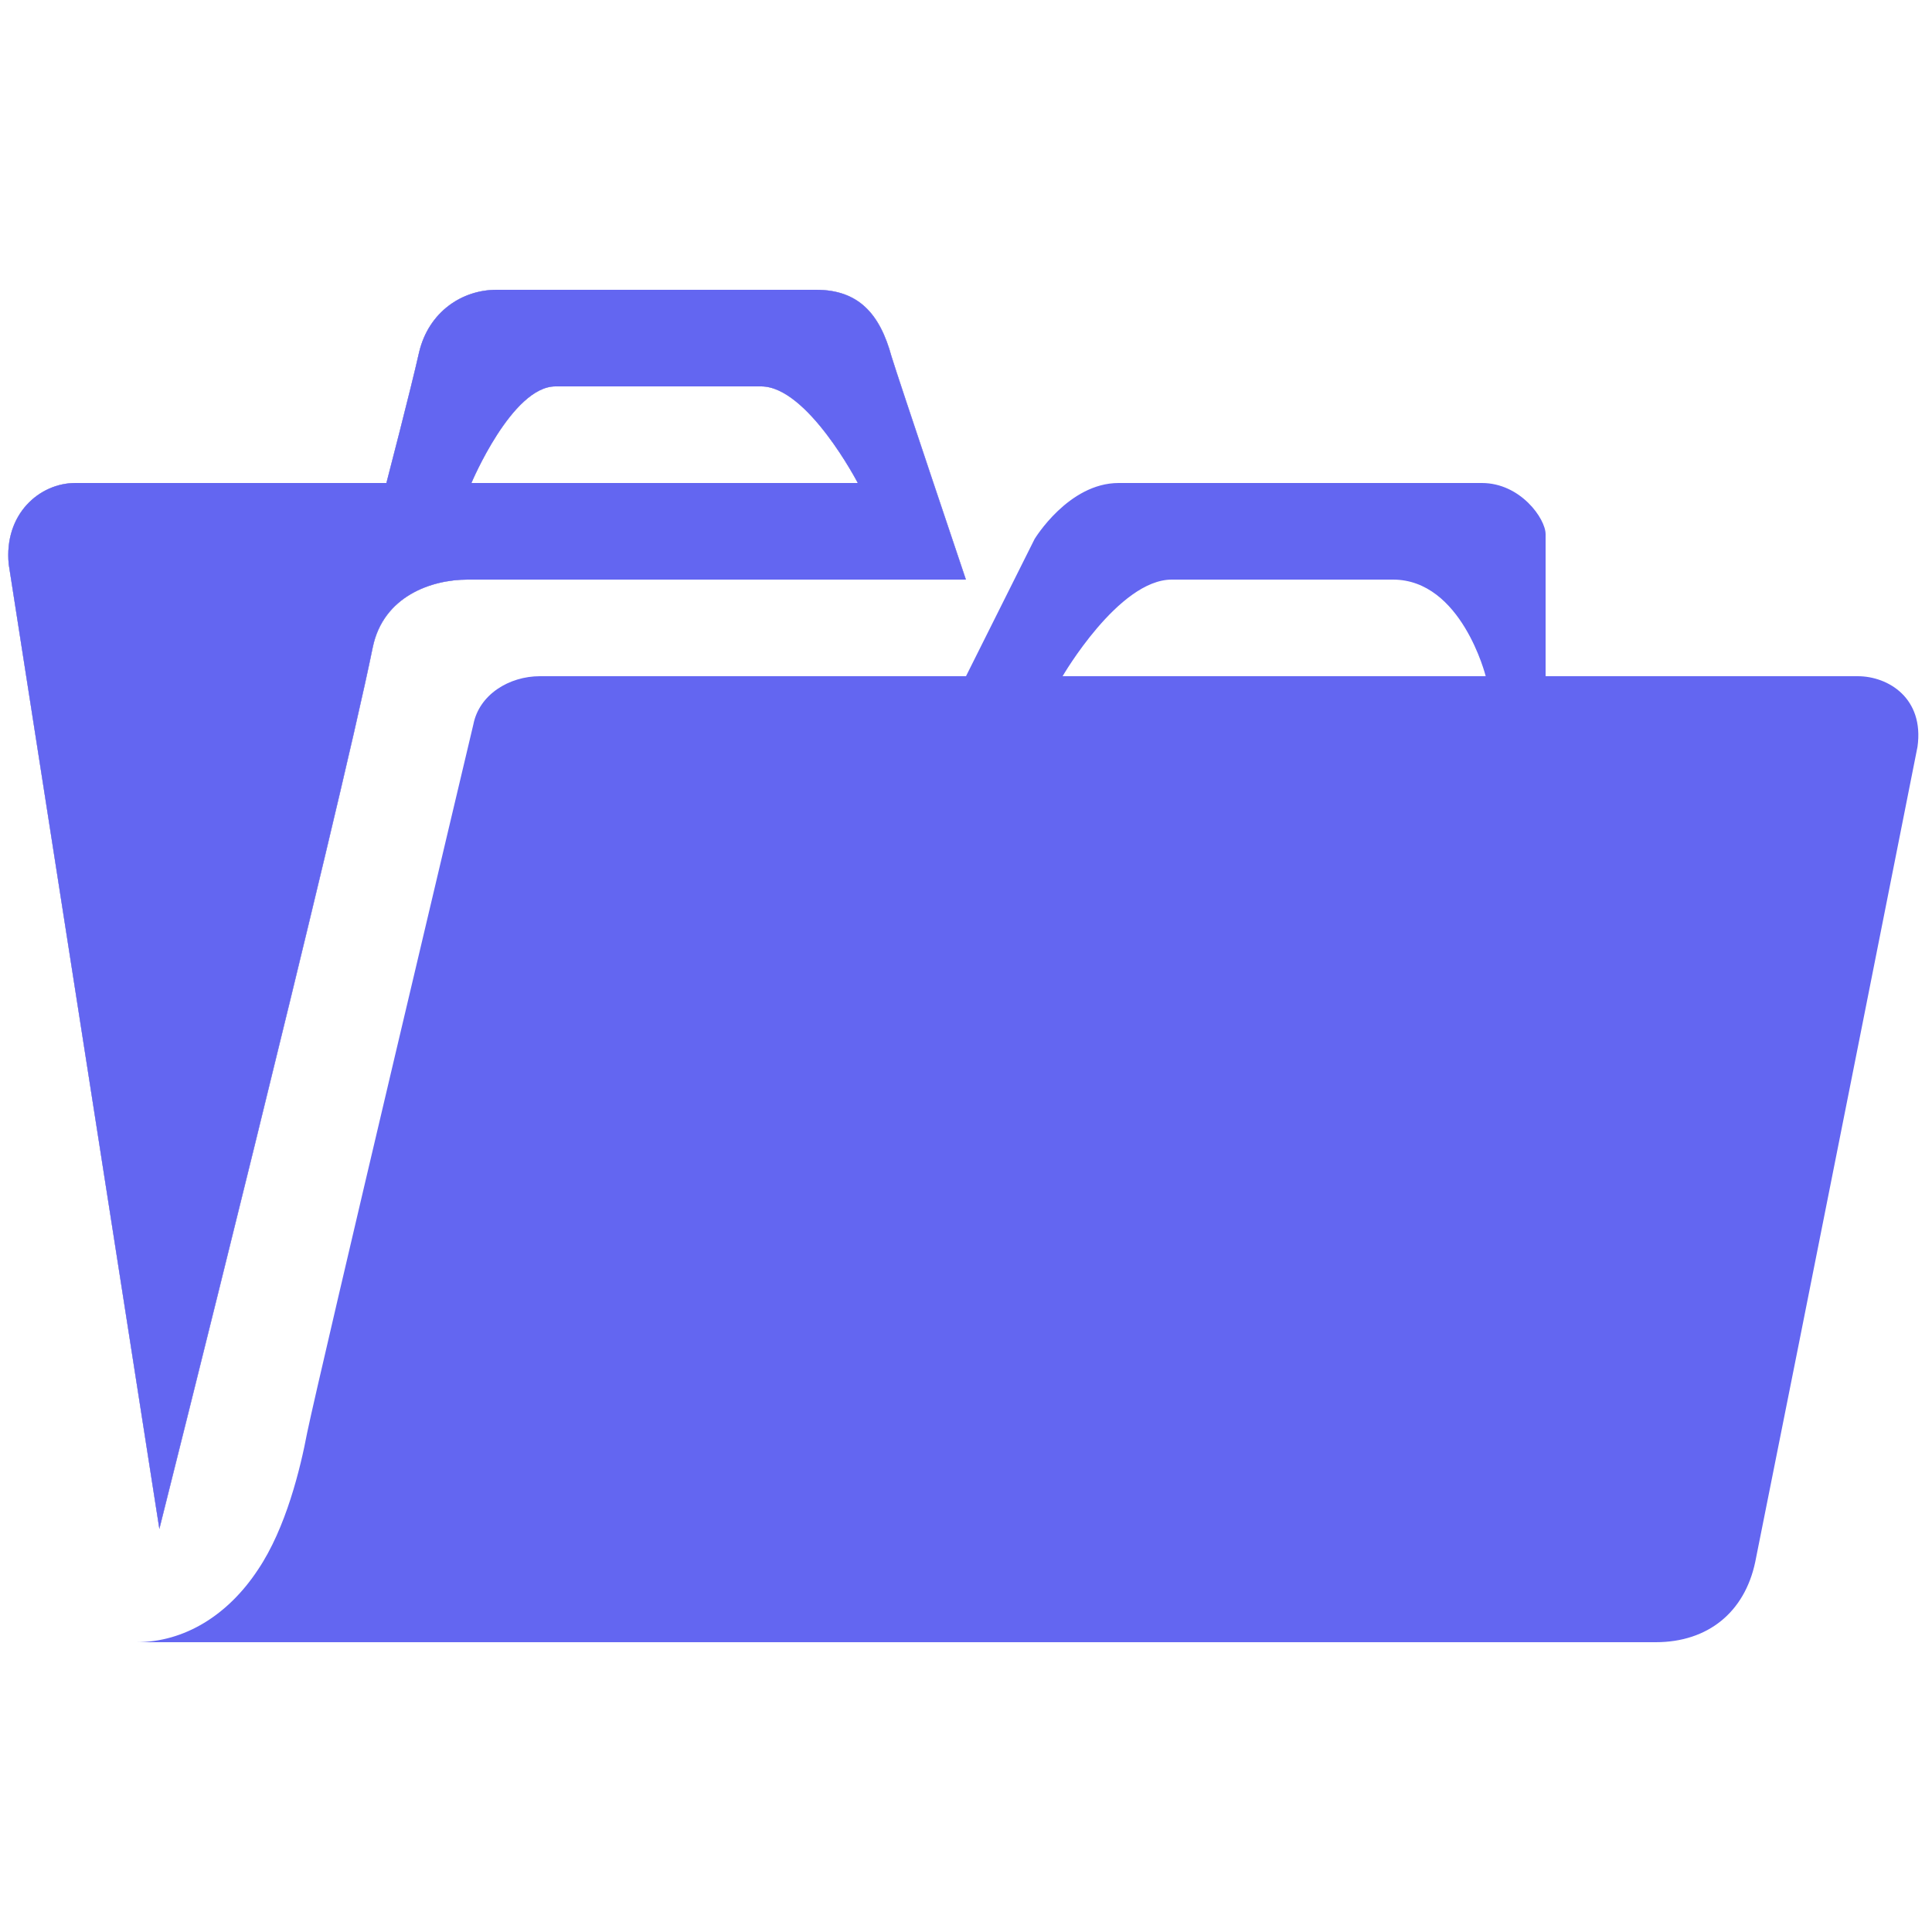
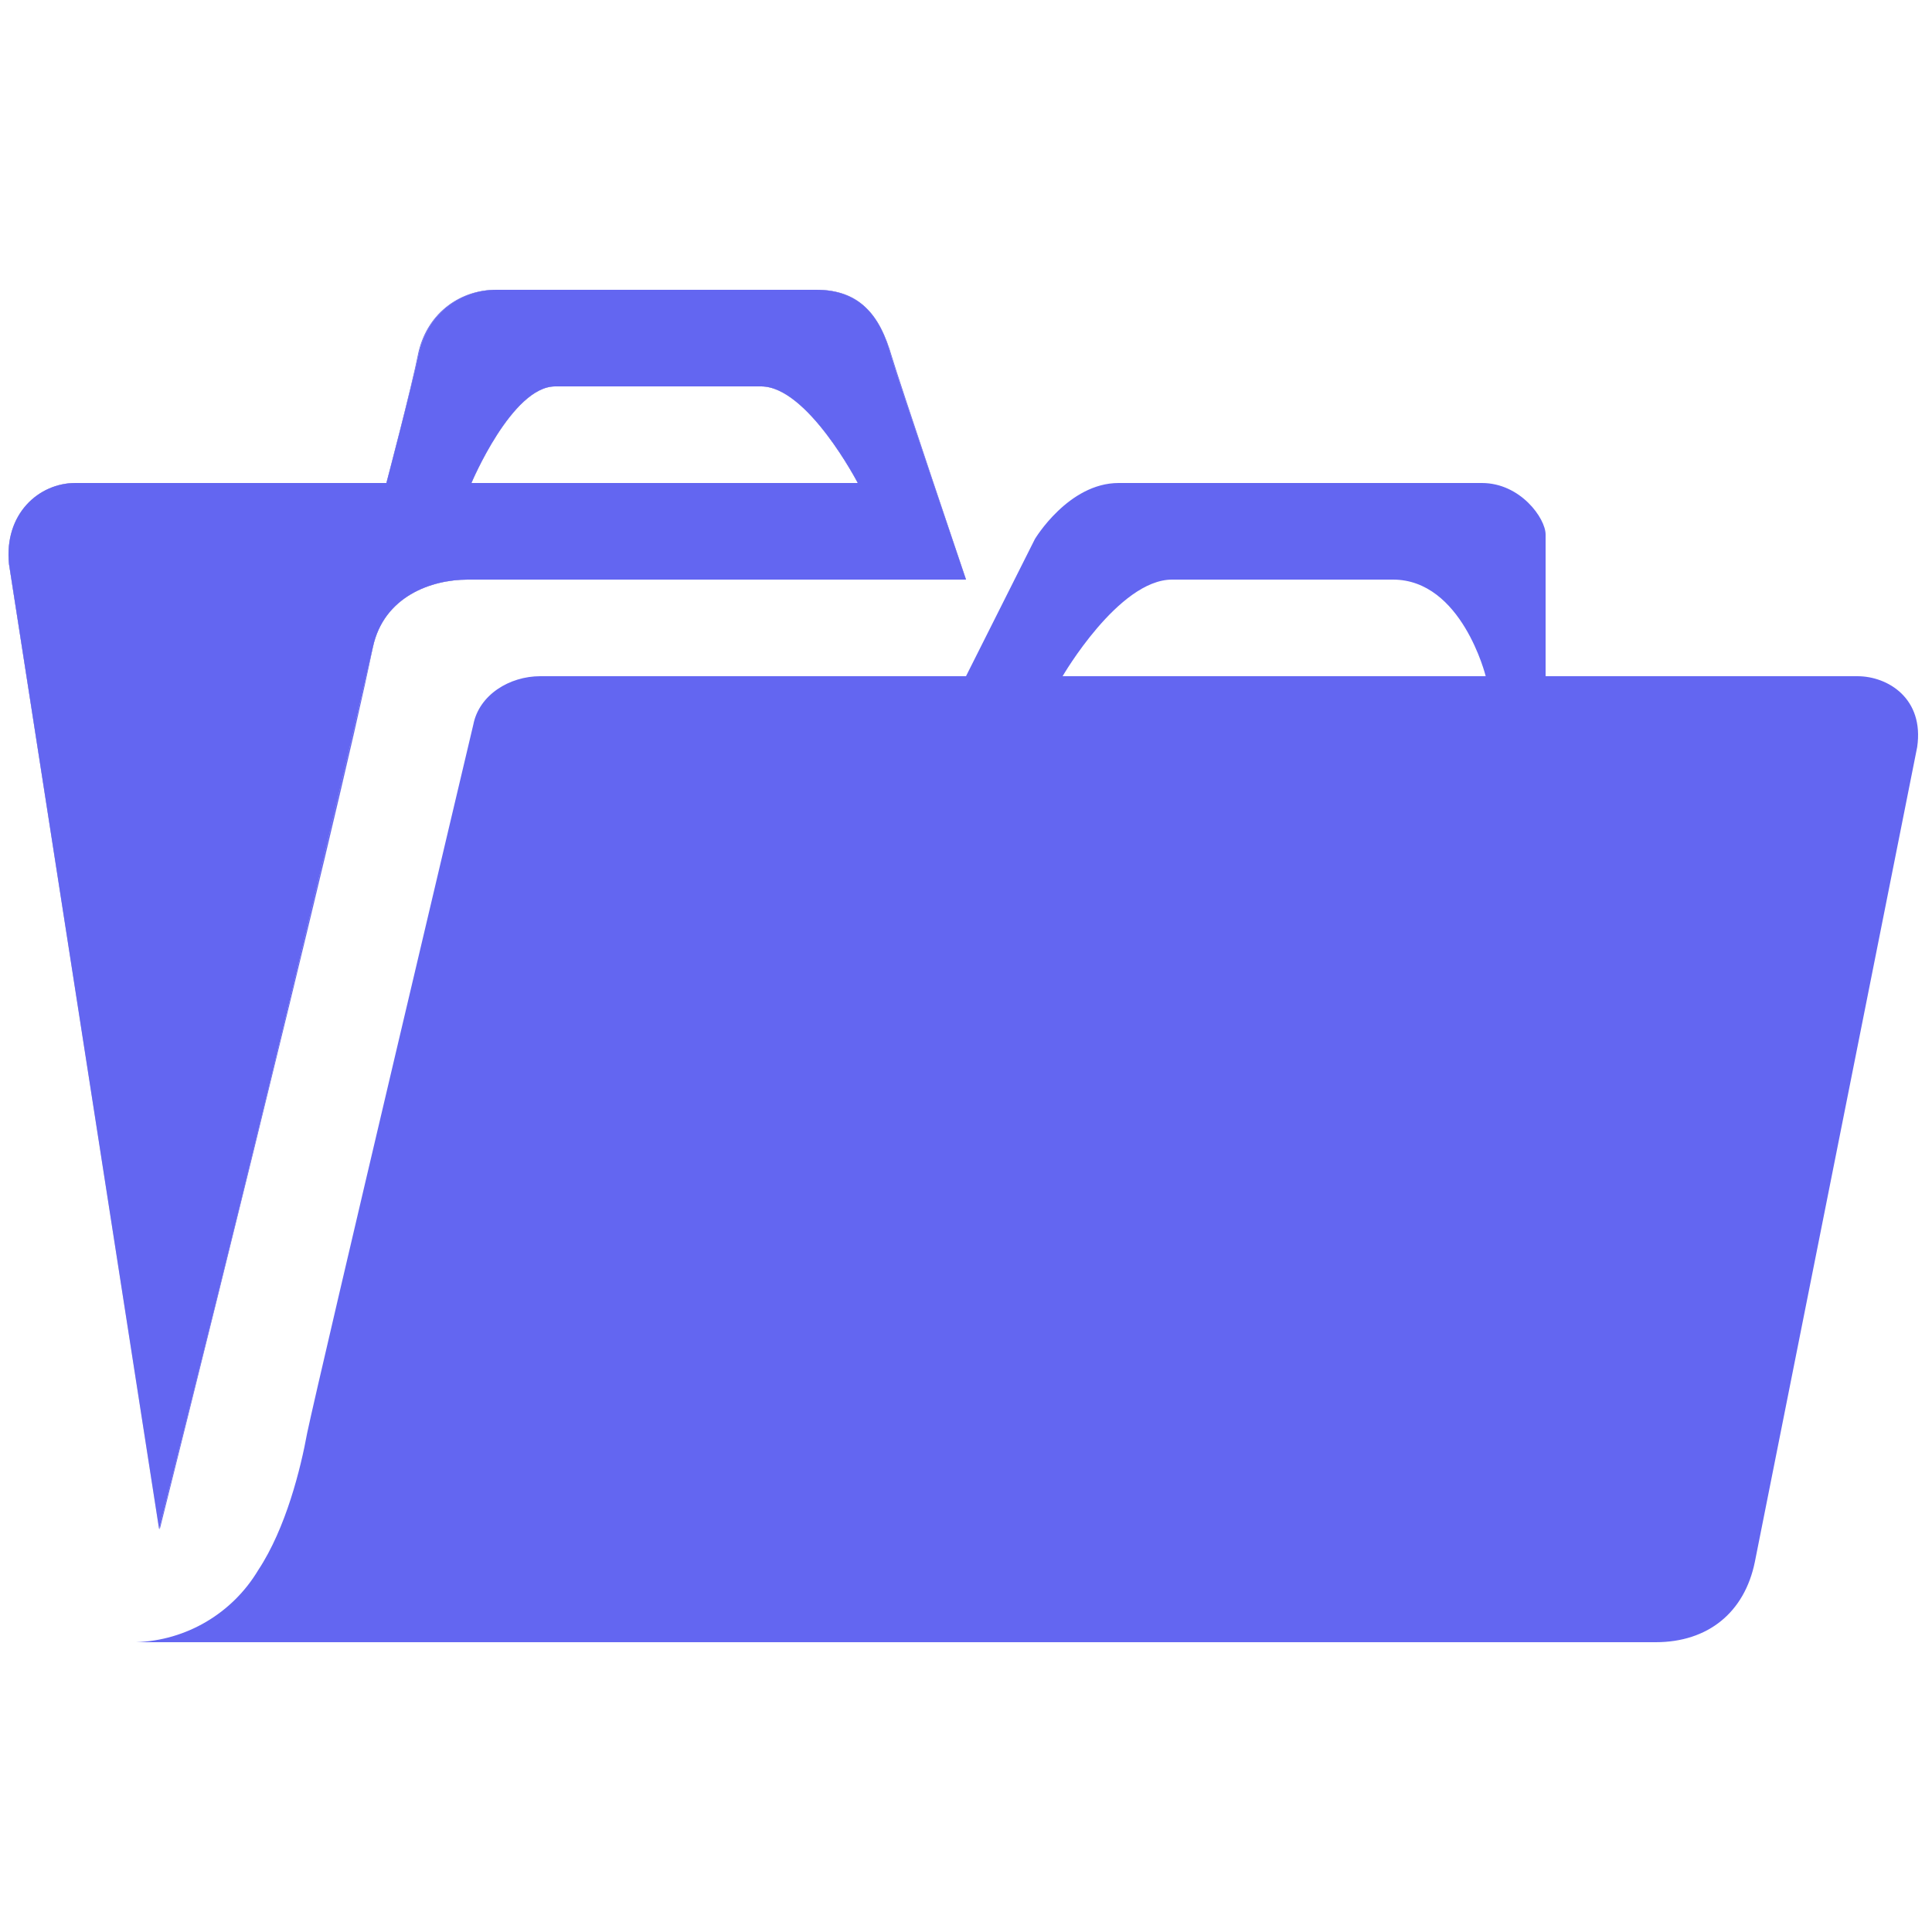
- <svg xmlns="http://www.w3.org/2000/svg" width="30" height="30" viewBox="0 0 30 30" fill="none">
-   <path d="M6 7.5H1.17C0.615 7.5 0.06 7.98 0.135 8.76L2.475 23.745C2.475 23.745 5.25 12.705 5.79 10.05C5.955 9.255 6.705 9 7.26 9H15C15 9 13.95 5.88 13.845 5.535C13.665 4.875 13.335 4.5 12.675 4.5H7.71C7.17 4.5 6.66 4.845 6.51 5.46C6.375 6.06 6 7.5 6 7.5ZM13.32 7.5H7.32C7.32 7.5 7.95 6 8.625 6H11.82C12.54 6 13.32 7.5 13.32 7.5ZM4.005 24.375C3.54 25.08 2.865 25.5 2.115 25.5H25.71C26.52 25.5 27.09 25.035 27.255 24.255C27.915 20.97 29.775 11.595 29.775 11.595C29.88 10.845 29.325 10.5 28.845 10.5H24V8.295C24 8.055 23.61 7.5 23.01 7.5H17.37C16.59 7.5 16.065 8.37 16.065 8.37L15 10.5H8.385C7.905 10.5 7.44 10.785 7.35 11.25C7.35 11.25 4.965 21.3 4.77 22.245C4.665 22.8 4.44 23.73 4.005 24.375ZM23.07 10.5H16.5C16.5 10.5 17.37 9 18.195 9H21.63C22.695 9 23.07 10.5 23.07 10.5Z" fill="#6366F1" />
-   <path fill-rule="evenodd" clip-rule="evenodd" d="M1.169 7.5H5.997L6 7.5C6 7.5 6.375 6.06 6.51 5.46C6.66 4.845 7.17 4.5 7.71 4.5H12.672C13.332 4.5 13.662 4.875 13.842 5.535C13.947 5.88 14.997 9 14.997 9L7.26 9C7.26 9 7.259 9 7.259 9H7.257C6.702 9 5.952 9.255 5.787 10.05C5.255 12.664 2.557 23.405 2.474 23.737L0.135 8.76C0.06 7.98 0.614 7.501 1.169 7.5ZM7.32 7.5H13.32C13.32 7.5 12.54 6 11.82 6H8.625C7.95 6 7.32 7.5 7.32 7.5Z" fill="#D6D1D5" />
-   <path fill-rule="evenodd" clip-rule="evenodd" d="M1.169 7.5H5.997L6 7.5C6 7.5 6.375 6.06 6.51 5.46C6.66 4.845 7.17 4.5 7.71 4.5H12.672C13.332 4.5 13.662 4.875 13.842 5.535C13.947 5.88 14.997 9 14.997 9L7.26 9C7.26 9 7.259 9 7.259 9H7.257C6.702 9 5.952 9.255 5.787 10.05C5.255 12.664 2.557 23.405 2.474 23.737L0.135 8.76C0.06 7.98 0.614 7.501 1.169 7.5ZM7.32 7.5H13.32C13.32 7.5 12.54 6 11.82 6H8.625C7.95 6 7.32 7.5 7.32 7.5Z" fill="#6366F1" />
+ <svg xmlns="http://www.w3.org/2000/svg" fill="none" viewBox="0 0 30 30">
+   <path d="M6 7.5H1.17C.62 7.5.06 7.98.14 8.76l2.34 14.99s2.77-11.04 3.31-13.7C5.96 9.25 6.71 9 7.26 9H15s-1.05-3.12-1.15-3.46c-.19-.66-.51-1.04-1.17-1.04H7.7c-.54 0-1.05.34-1.2.96-.12.6-.5 2.04-.5 2.04m7.32 0h-6S7.95 6 8.62 6h3.2c.72 0 1.5 1.5 1.5 1.5M4.01 24.38a2.3 2.3 0 0 1-1.9 1.12h23.6c.81 0 1.38-.46 1.54-1.25l2.52-12.65c.11-.75-.45-1.1-.93-1.1H24V8.3c0-.25-.39-.8-.99-.8h-5.64c-.78 0-1.3.87-1.3.87L15 10.5H8.39c-.48 0-.95.29-1.04.75 0 0-2.38 10.05-2.58 11-.1.55-.33 1.48-.76 2.13M23.07 10.5H16.5S17.37 9 18.2 9h3.43c1.07 0 1.44 1.5 1.44 1.5" fill="#6366F1" />
+   <path fill-rule="evenodd" clip-rule="evenodd" d="M1.17 7.5H6s.38-1.44.51-2.04c.15-.62.66-.96 1.2-.96h4.96c.66 0 1 .38 1.17 1.04C13.94 5.88 15 9 15 9H7.26c-.56 0-1.3.26-1.47 1.05a643 643 0 0 1-3.32 13.69L.14 8.76C.06 7.98.6 7.5 1.17 7.5m6.15 0h6S12.54 6 11.82 6h-3.2c-.67 0-1.3 1.5-1.3 1.5" fill="#D6D1D5" />
+   <path fill-rule="evenodd" clip-rule="evenodd" d="M1.17 7.5H6s.38-1.44.51-2.04c.15-.62.66-.96 1.2-.96h4.96c.66 0 1 .38 1.17 1.04C13.94 5.88 15 9 15 9H7.26c-.56 0-1.3.26-1.47 1.05a643 643 0 0 1-3.32 13.69L.14 8.76C.06 7.98.6 7.5 1.17 7.5m6.15 0h6S12.54 6 11.82 6h-3.2c-.67 0-1.3 1.5-1.3 1.5" fill="#6366F1" />
</svg>
